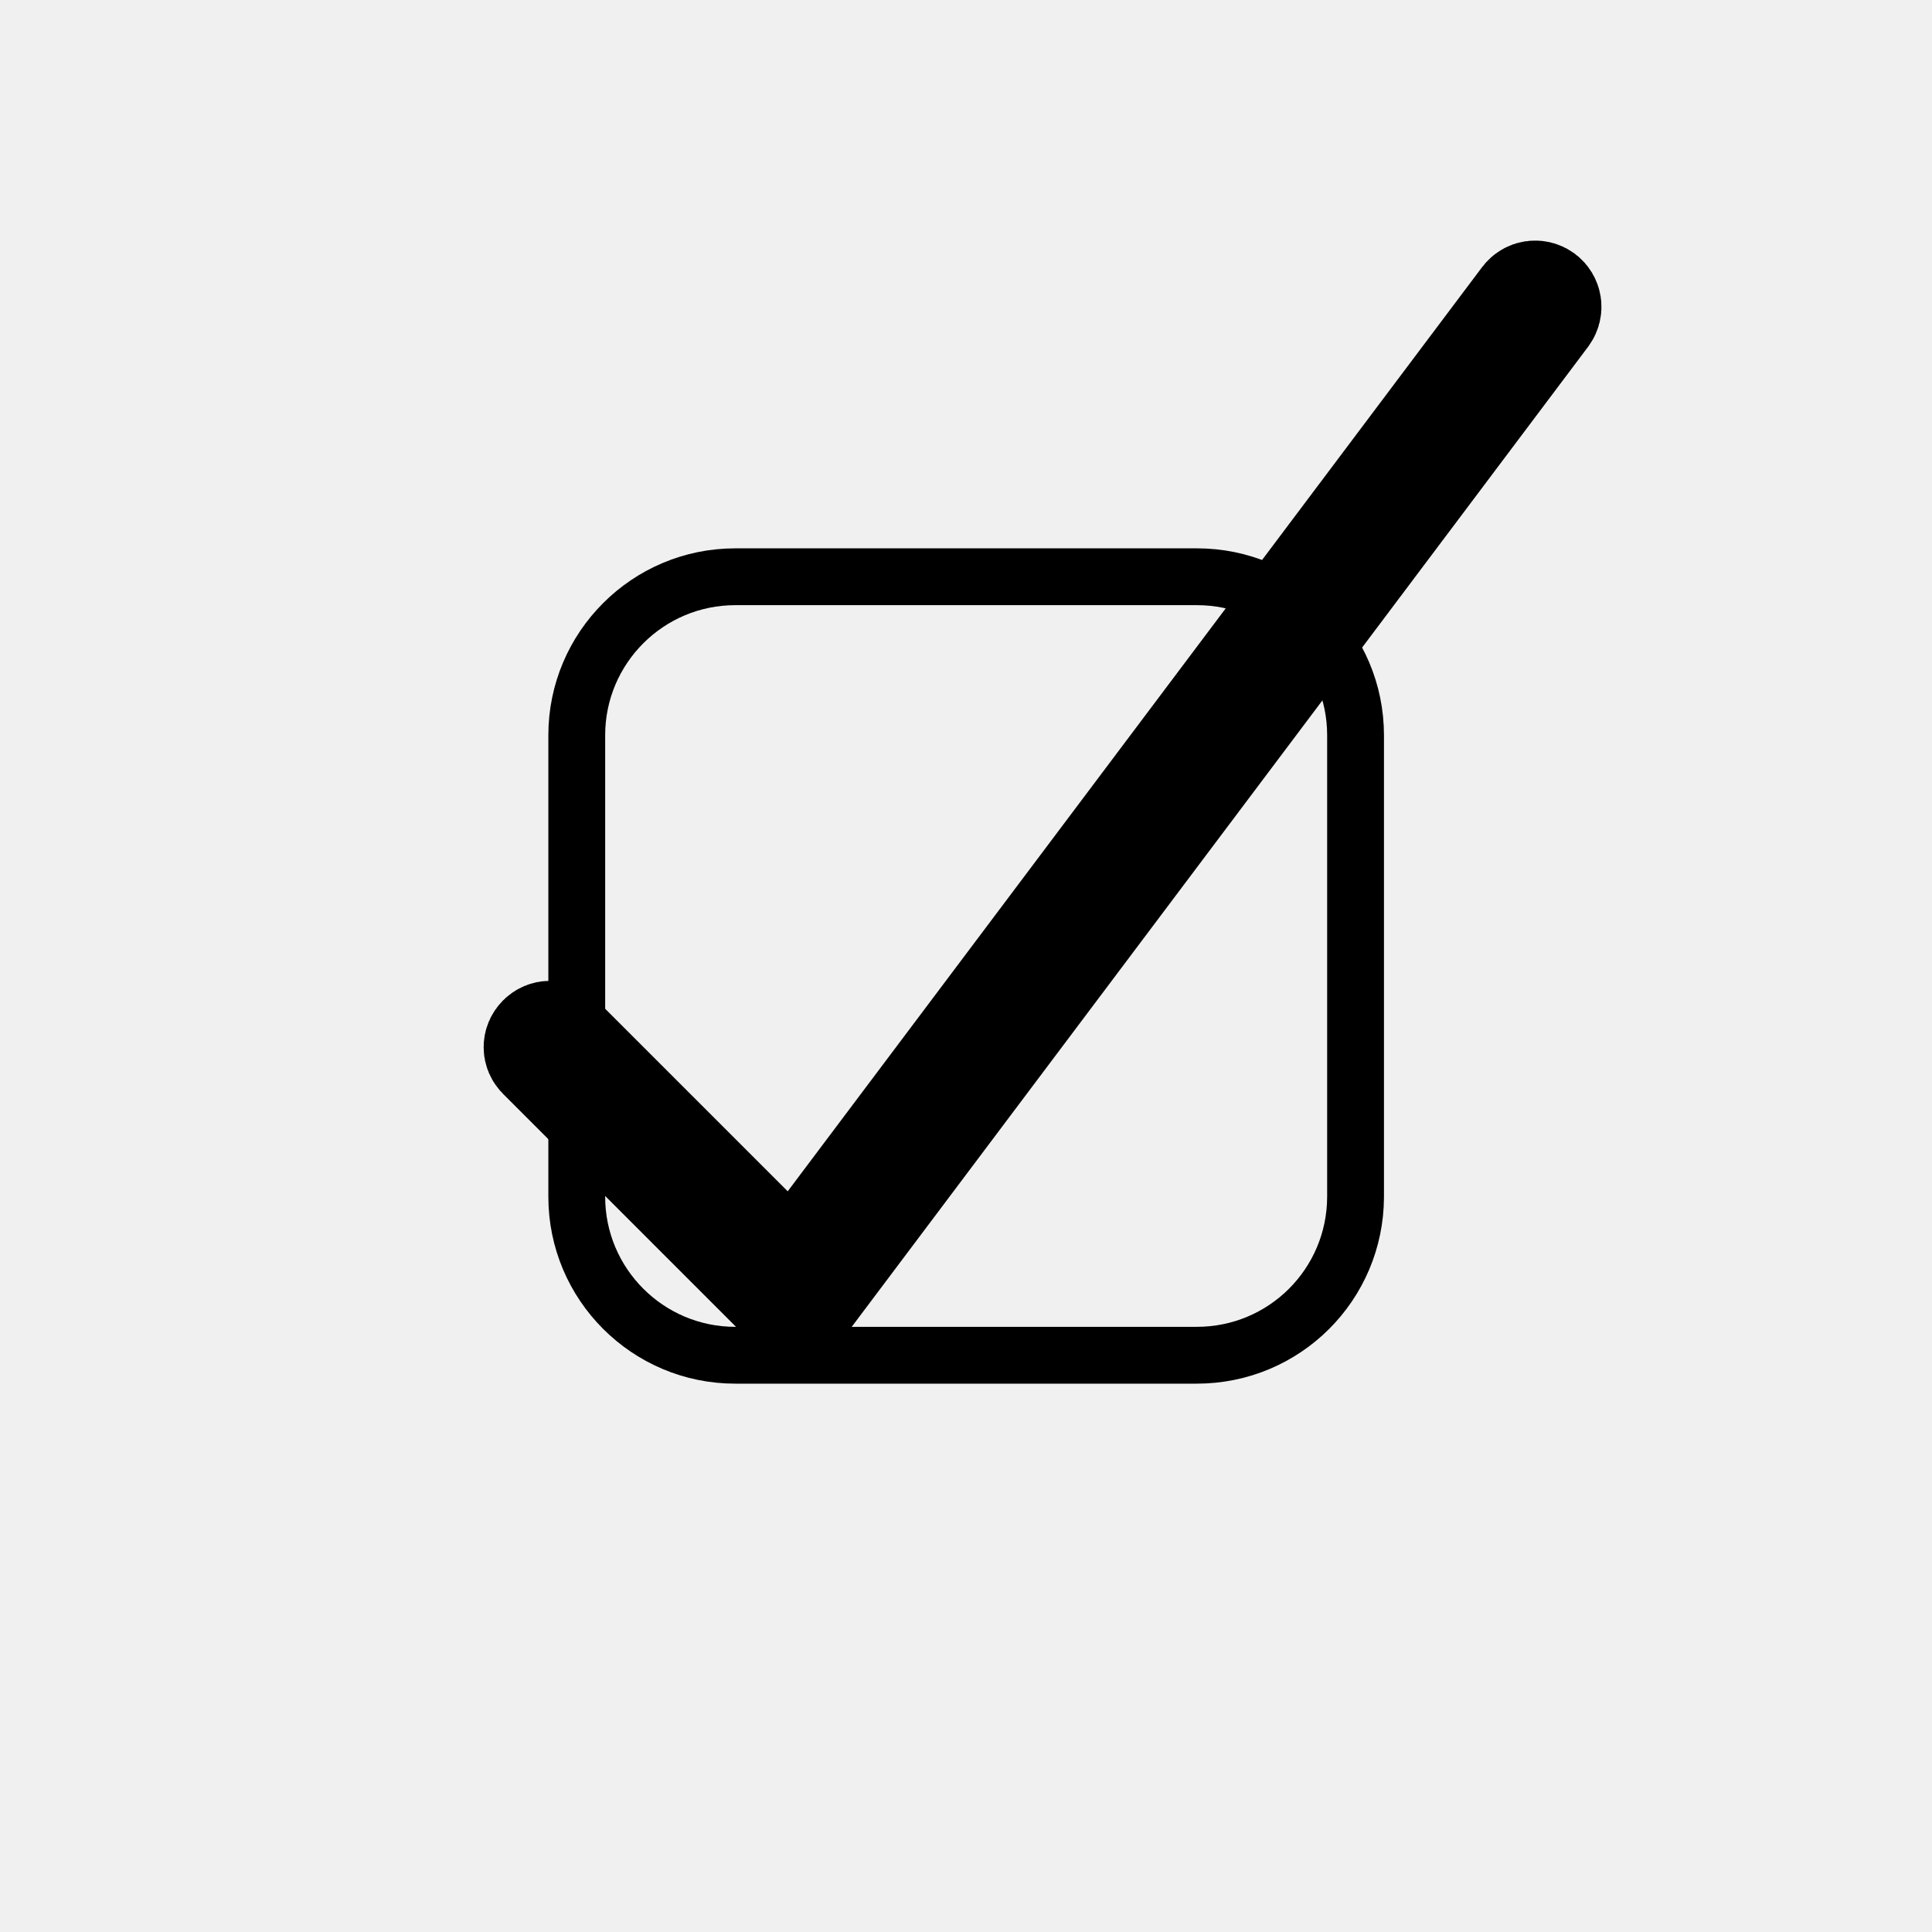
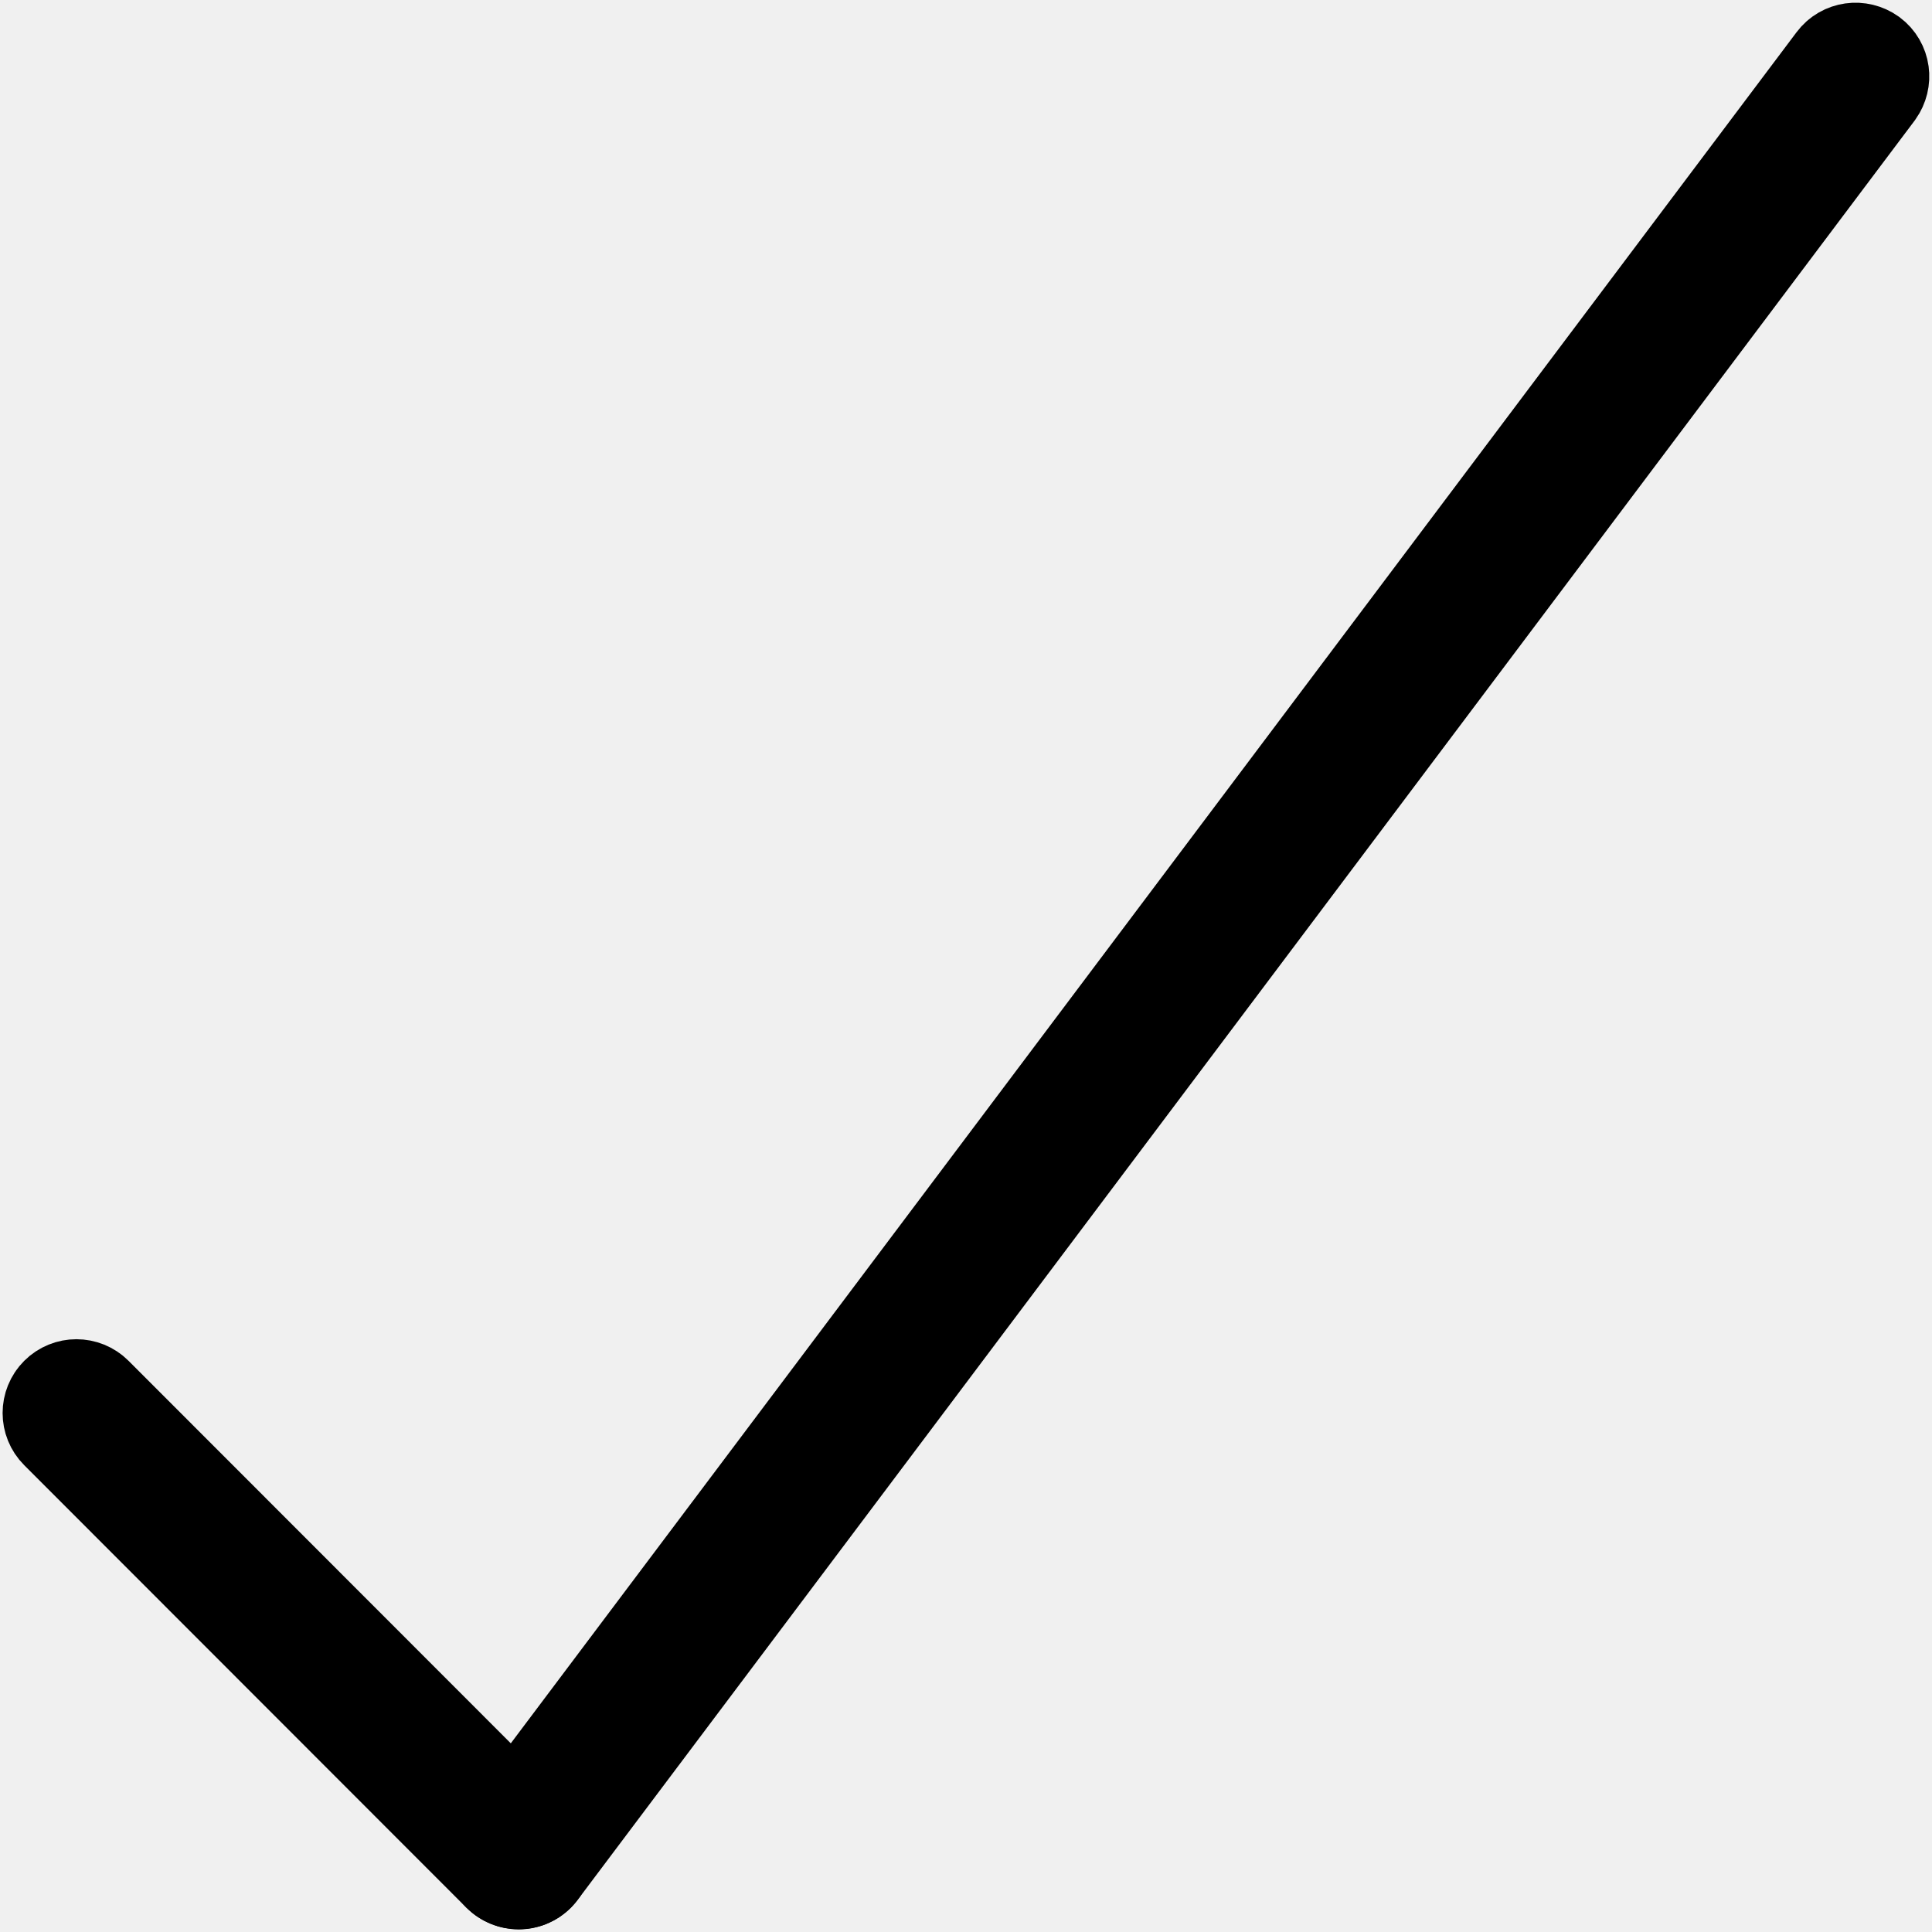
<svg xmlns="http://www.w3.org/2000/svg" version="1.1" id="Слой_1" x="0px" y="0px" viewBox="0 0 612 612" style="enable-background:new 0 0 612 612;" xml:space="preserve">
  <style type="text/css">
	.st0{display:none;}
	.st1{display:inline;}
	.st2{stroke:#000000;stroke-width:36;stroke-miterlimit:10;}
	.st3{display:inline;stroke:#000000;stroke-width:36;stroke-miterlimit:10;}
	.st4{display:inline;fill:none;stroke:#000000;stroke-width:36;stroke-miterlimit:10;}
	.st5{display:none;stroke:#000000;stroke-width:36;stroke-miterlimit:10;}
	.st6{display:inline;fill:#FFFFFF;}
	.st7{display:inline;fill:#ABFF74;}
	.st8{fill:none;stroke:#000000;stroke-width:36;stroke-miterlimit:10;}
- 	.st9{fill:none;stroke:#000000;stroke-width:18;stroke-miterlimit:10;}
+ 	.st9{display:inline;fill:none;stroke:#000000;stroke-width:18;stroke-miterlimit:10;}
</style>
-   <g id="Слой_2_1_" class="st0">
-     <g>
+   <g id="Слой_2_1_">
+     <g class="st0">
      <path class="st1" d="M159.1,610.2L159.1,610.2c-2.2,2.2-5.8,2.2-8.1,0L1.7,460.9c-2.2-2.2-2.2-5.8,0-8.1l0,0    c2.2-2.2,5.8-2.2,8.1,0l149.3,149.3C161.4,604.4,161.4,608,159.1,610.2z" />
      <path class="st1" d="M151.7,610.8L151.7,610.8c-2.5-1.9-3-5.5-1.1-8L601.7,2.3c1.9-2.5,5.5-3,8-1.1l0,0c2.5,1.9,3,5.5,1.1,8    L159.7,609.6C157.8,612.2,154.2,612.7,151.7,610.8z" />
    </g>
-     <g class="st1">
+     <g>
      <path class="st2" d="M168.1,591.6L168.1,591.6c-2.1,2.1-5.5,2.1-7.6,0L20.4,451.4c-2.1-2.1-2.1-5.5,0-7.6l0,0    c2.1-2.1,5.5-2.1,7.6,0L168.1,584C170.2,586.1,170.2,589.5,168.1,591.6z" />
      <path class="st2" d="M161.1,592.1L161.1,592.1c-2.4-1.8-2.8-5.1-1.1-7.5L583.5,21c1.8-2.4,5.1-2.8,7.5-1.1l0,0    c2.4,1.8,2.8,5.1,1.1,7.5L168.6,591C166.8,593.4,163.5,593.8,161.1,592.1z" />
    </g>
-     <g>
+     <g class="st0">
      <path class="st3" d="M305.8,591.6L305.8,591.6c-2.1,2.1-5.5,2.1-7.6,0L158.1,451.4c-2.1-2.1-2.1-5.5,0-7.6l0,0    c2.1-2.1,5.5-2.1,7.6,0L305.8,584C307.9,586.1,307.9,589.5,305.8,591.6z" />
      <path class="st3" d="M298.8,592.1L298.8,592.1c-2.4-1.8-2.8-5.1-1.1-7.5l285.8-378.3c1.8-2.4,5.1-2.8,7.5-1.1l0,0    c2.4,1.8,2.8,5.1,1.1,7.5L306.3,591C304.6,593.4,301.2,593.8,298.8,592.1z" />
    </g>
  </g>
  <g id="Слой_3" class="st0">
    <circle class="st4" cx="306" cy="306" r="186.5" />
    <circle class="st4" cx="306" cy="306" r="223.8" />
    <path class="st3" d="M307.1,431.3H305c-3,0-5.4-2.4-5.4-5.4V186c0-3,2.4-5.4,5.4-5.4h2.1c3,0,5.4,2.4,5.4,5.4v240   C312.4,428.9,310,431.3,307.1,431.3z" />
    <path class="st3" d="M180.7,307.1V305c0-3,2.4-5.4,5.4-5.4H426c3,0,5.4,2.4,5.4,5.4v2.1c0,3-2.4,5.4-5.4,5.4H186   C183.1,312.4,180.7,310,180.7,307.1z" />
  </g>
  <g class="st0">
    <path class="st1" d="M159.1,610.2L159.1,610.2c-2.2,2.2-5.8,2.2-8.1,0L1.7,460.9c-2.2-2.2-2.2-5.8,0-8.1l0,0c2.2-2.2,5.8-2.2,8.1,0   l149.3,149.3C161.4,604.4,161.4,608,159.1,610.2z" />
    <path class="st1" d="M151.7,610.8L151.7,610.8c-2.5-1.9-3-5.5-1.1-8L601.7,2.3c1.9-2.5,5.5-3,8-1.1l0,0c2.5,1.9,3,5.5,1.1,8   L159.7,609.6C157.8,612.2,154.2,612.7,151.7,610.8z" />
  </g>
  <path class="st5" d="M252.6,390.7L252.6,390.7c-3,0-5.4-2.4-5.4-5.4l0.1-198.2c0-3,2.4-5.4,5.4-5.4l0,0c3,0,5.4,2.4,5.4,5.4  L258,385.3C258,388.3,255.6,390.7,252.6,390.7z" />
  <g class="st0">
    <g class="st1">
      <path class="st2" d="M542.7,541c-1.1,8.5-12.7,7.1-10.7-4.3l-0.1-330.3c-0.1-1.8,0.1-4.4,1.6-5.6c3.1-3.3,9.2-1,9.2,3.6    C542.7,204.4,542.7,541,542.7,541z" />
      <path class="st2" d="M540.6,206.3c-0.3,5.8-5.8,4.6-8.6,0.1L458.5,74.6c-1.3-1.1-2.3-2.8-2.3-4.5c-0.2-4.6,5.9-7.3,9.2-3.8    l75.7,134.1C542.2,201.5,540.6,204.9,540.6,206.3z" />
      <path class="st2" d="M460.9,70.1c0,3-2.4,5.4-5.4,5.4L80,75.3c-2.1-0.2-7.7,0.7-9.2-1.6c-3.3-3.1-0.9-9.3,3.8-9.2l380.9,0.2    C458.4,64.7,460.9,67.1,460.9,70.1z" />
      <path class="st2" d="M80.1,536.3c2,11.6-9.7,13-10.8,4.5c0,0-0.1-470.6-0.1-470.7c0.1-6.7,10.9-6.7,10.7,0.2    C80,76.2,80,530.4,80.1,536.3z" />
      <path class="st2" d="M518.4,541.9L83,541.5c-4.6,0-8.2-3.7-8.2-8.3L74.7,88.7c0-4.6,3.7-8.3,8.3-8.3c6.2,2.3,369-4.3,373.4,2.5    l67.8,126.2c1.5,1.5,2.4,3.6,2.4,5.8l0.1,318.6C526.7,538.2,523,541.9,518.4,541.9z" />
      <path class="st2" d="M542.7,542.1c0,3-2.4,5.4-5.4,5.4l-462.2-0.4c-6.9,0.1-7.1-10.9,0-10.7c5.8,0,451,0.4,456.9,0.4    c3.6-0.2,10.6-0.5,10.7,4.9C542.7,541.8,542.7,541.9,542.7,542.1z" />
    </g>
    <path class="st6" d="M422.7,253.7h-244c-14.1,0-25.4-11.4-25.4-25.4V116c0-14.1,11.4-25.4,25.4-25.4h244   c14.1,0,25.4,11.4,25.4,25.4v112.2C448.1,242.3,436.7,253.7,422.7,253.7z" />
    <path class="st6" d="M474.5,525.9H126.8c-14.1,0-25.4-11.4-25.4-25.4V331.1c0-14.1,11.4-25.4,25.4-25.4h347.8   c14.1,0,25.4,11.4,25.4,25.4v169.3C500,514.5,488.6,525.9,474.5,525.9z" />
    <path class="st1" d="M396.8,221.7L396.8,221.7c-14.1,0-25.4-11.4-25.4-25.4V143c0-14.1,11.4-25.4,25.4-25.4l0,0   c14.1,0,25.4,11.4,25.4,25.4v53.3C422.3,210.3,410.9,221.7,396.8,221.7z" />
    <path class="st1" d="M127.9,353.1L127.9,353.1c0-5.8,4.7-10.5,10.5-10.5h335.2c5.8,0,10.5,4.7,10.5,10.5l0,0   c0,5.8-4.7,10.5-10.5,10.5H138.4C132.6,363.6,127.9,358.9,127.9,353.1z" />
    <path class="st1" d="M127.9,405.3L127.9,405.3c0-5.8,4.7-10.5,10.5-10.5h335.2c5.8,0,10.5,4.7,10.5,10.5l0,0   c0,5.8-4.7,10.5-10.5,10.5H138.4C132.6,415.8,127.9,411.1,127.9,405.3z" />
  </g>
  <g class="st0">
    <g class="st1">
      <path class="st2" d="M124.6,376.3L124.6,376.3c-2.1-2.1-2.1-5.5,0-7.6l251.2-251.1c2.1-2.1,5.5-2.1,7.6,0l0,0    c2.1,2.1,2.1,5.5,0,7.6L132.2,376.3C130.1,378.4,126.7,378.4,124.6,376.3z" />
      <path class="st2" d="M58.6,551.1L58.6,551.1c-2.9-0.6-4.8-3.5-4.2-6.4l64.3-168.9c0.6-2.9,3.5-4.8,6.4-4.2l0,0    c2.9,0.6,4.8,3.5,4.2,6.4L64.9,547C64.3,549.9,61.5,551.8,58.6,551.1z" />
      <path class="st2" d="M236.8,488.6L236.8,488.6c2.1,2.1,5.5,2.1,7.6,0l251.1-251.2c2.1-2.1,2.1-5.5,0-7.6l0,0    c-2.1-2.1-5.5-2.1-7.6,0L236.8,481C234.7,483.1,234.7,486.5,236.8,488.6z" />
      <path class="st2" d="M59,551.5L59,551.5c0.6,2.9,3.5,4.8,6.4,4.2l172-61.2c2.9-0.6,4.8-3.5,4.2-6.4l0,0c-0.6-2.9-3.5-4.8-6.4-4.2    l-172,61.2C60.2,545.8,58.3,548.6,59,551.5z" />
      <path class="st2" d="M85.4,485.7L85.4,485.7c-0.7,0.6-0.9,1.6-0.3,2.3l39.5,40c0.5,0.7,1.6,0.9,2.3,0.3l0,0    c0.7-0.6,0.9-1.6,0.3-2.3l-39.5-40C87.2,485.3,86.1,485.1,85.4,485.7z" />
      <path class="st2" d="M152.7,372.9L152.7,372.9c0.9-0.9,206.2-204.3,244.6-240.9l84.3,84.2C445,254.6,241.1,459.5,240.2,460.4l0,0    c-0.9,0.9-2.4,0.9-3.3,0l-84.3-84.2C151.8,375.3,151.8,373.8,152.7,372.9z" />
      <path class="st2" d="M414.1,78L414.1,78c-1.3,1.2-1.3,3.2,0,4.5l117.3,115.9c1.3,1.2,3.3,1.2,4.5,0l0,0c1.3-1.2,23-25,21.7-26.2    L440.4,56.3C439.1,55,415.4,76.7,414.1,78z" />
    </g>
    <path class="st6" d="M163.6,352.7L163.6,352.7c2.1,2.1,5.5,2.1,7.6,0l213-211.9c2.1-2.1,2.1-5.5,0-7.6l0,0c-2.1-2.1-5.5-2.1-7.6,0   l-213,211.9C161.5,347.2,161.5,350.6,163.6,352.7z" />
    <path class="st6" d="M259.5,448.5L259.5,448.5c2.1,2.1,5.5,2.1,7.6,0l213-211.9c2.1-2.1,2.1-5.5,0-7.6l0,0c-2.1-2.1-5.5-2.1-7.6,0   l-213,211.9C257.4,443,257.4,446.4,259.5,448.5z" />
    <path class="st6" d="M212.2,401L212.2,401c2.1,2.1,5.5,2.1,7.6,0l213-211.9c2.1-2.1,2.1-5.5,0-7.6l0,0c-2.1-2.1-5.5-2.1-7.6,0   l-213,211.9C210.1,395.5,210.1,398.9,212.2,401z" />
  </g>
-   <g id="Слой_2" class="st0">
-     <g>
-       <path class="st1" d="M174.9,610.2L174.9,610.2c-2.2,2.2-5.8,2.2-8.1,0L17.5,460.9c-2.2-2.2-2.2-5.8,0-8.1l0,0    c2.2-2.2,5.8-2.2,8.1,0l149.3,149.3C177.2,604.4,177.2,608,174.9,610.2z" />
-       <path class="st1" d="M167.5,610.8L167.5,610.8c-2.5-1.9-3-5.5-1.1-8L617.5,2.3c1.9-2.5,5.5-3,8-1.1l0,0c2.5,1.9,3,5.5,1.1,8    L175.5,609.6C173.6,612.2,170,612.7,167.5,610.8z" />
+   <g id="Слой_2_2_" class="st0">
+     <g class="st1">
+       <path d="M174.9,610.2L174.9,610.2c-2.2,2.2-5.8,2.2-8.1,0L17.5,460.9c-2.2-2.2-2.2-5.8,0-8.1l0,0c2.2-2.2,5.8-2.2,8.1,0    l149.3,149.3C177.2,604.4,177.2,608,174.9,610.2z" />
+       <path d="M167.5,610.8L167.5,610.8c-2.5-1.9-3-5.5-1.1-8L617.5,2.3c1.9-2.5,5.5-3,8-1.1l0,0c2.5,1.9,3,5.5,1.1,8L175.5,609.6    C173.6,612.2,170,612.7,167.5,610.8z" />
    </g>
-     <g>
-       <path class="st3" d="M-4.7,276L-4.7,276c0-3,2.4-5.3,5.3-5.4l705-2.4c3,0,5.3,2.4,5.4,5.3l0,0c0,3-2.4,5.3-5.3,5.4l-705,2.4    C-2.3,281.3-4.6,278.9-4.7,276z" />
+     <g class="st1">
+       <path class="st2" d="M-4.7,276L-4.7,276c0-3,2.4-5.3,5.3-5.4l705-2.4c3,0,5.3,2.4,5.4,5.3l0,0c0,3-2.4,5.3-5.3,5.4l-705,2.4    C-2.3,281.3-4.6,278.9-4.7,276z" />
    </g>
    <rect x="151.3" y="16.9" class="st7" width="309.4" height="578.3" />
    <g class="st1">
-       <path class="st8" d="M239.3,472.9c0,0,0-213.1,0-213.1c-0.4-61.4,69.3-94.8,110.7-49.9c11.7,12.8,19,30.4,19,49.9    c0,0,0,213.1,0,213.1v-3.5c0,24.4-9.5,46.4-25,62.4c-53.3,55.5-145.8,15.4-145.5-62.4c0,0,0-266.4,0-266.4v265.2    c0,0,0-324.5,0-324.5C198.2,48.2,315.7,0.6,382,67.7c19.5,19.4,31.5,46.3,31.5,76c0,0,0,324.5,0,324.5" />
+       <path class="st8" d="M239.3,472.9V259.8c-0.4-61.4,69.3-94.8,110.7-49.9c11.7,12.8,19,30.4,19,49.9v213.1v-3.5    c0,24.4-9.5,46.4-25,62.4c-53.3,55.5-145.8,15.4-145.5-62.4V203v265.2V143.7C198.2,48.2,315.7,0.6,382,67.7    c19.5,19.4,31.5,46.3,31.5,76v324.5" />
    </g>
  </g>
-   <g id="Слой_3_1_">
-     <g id="Слой_2_2_">
+   <g id="Слой_3_1_" class="st0">
+     <g id="Слой_2_3_" class="st1">
      <g class="st0">
        <path class="st1" d="M248.9,421.7L248.9,421.7c-1.2,1.2-3.2,1.2-4.5,0L161.8,339c-1.2-1.2-1.2-3.2,0-4.5l0,0     c1.2-1.2,3.2-1.2,4.5,0l82.7,82.7C250.2,418.5,250.2,420.5,248.9,421.7z" />
        <path class="st1" d="M244.8,422L244.8,422c-1.4-1.1-1.7-3-0.6-4.4L494,85.1c1.1-1.4,3-1.7,4.4-0.6l0,0c1.4,1.1,1.7,3,0.6,4.4     L249.2,421.4C248.2,422.8,246.2,423.1,244.8,422z" />
      </g>
      <g>
        <path class="st2" d="M253.9,411.4L253.9,411.4c-1.2,1.2-3,1.2-4.2,0l-77.6-77.6c-1.2-1.2-1.2-3,0-4.2l0,0c1.2-1.2,3-1.2,4.2,0     l77.6,77.6C255.1,408.3,255.1,410.2,253.9,411.4z" />
        <path class="st2" d="M250,411.7L250,411.7c-1.3-1-1.6-2.8-0.6-4.2L483.9,95.4c1-1.3,2.8-1.6,4.2-0.6l0,0c1.3,1,1.6,2.8,0.6,4.2     L254.2,411.1C253.2,412.4,251.4,412.6,250,411.7z" />
      </g>
      <g class="st0">
        <path class="st3" d="M330.2,411.4L330.2,411.4c-1.2,1.2-3,1.2-4.2,0l-77.6-77.6c-1.2-1.2-1.2-3,0-4.2l0,0c1.2-1.2,3-1.2,4.2,0     l77.6,77.6C331.3,408.3,331.3,410.2,330.2,411.4z" />
        <path class="st3" d="M326.3,411.7L326.3,411.7c-1.3-1-1.6-2.8-0.6-4.2L483.9,198c1-1.3,2.8-1.6,4.2-0.6l0,0     c1.3,1,1.6,2.8,0.6,4.2L330.4,411.1C329.5,412.4,327.6,412.6,326.3,411.7z" />
      </g>
    </g>
    <path class="st9" d="M379.1,429.3H232.9c-27.7,0-50.2-22.5-50.2-50.2V232.9c0-27.7,22.5-50.2,50.2-50.2h146.3   c27.7,0,50.2,22.5,50.2,50.2v146.3C429.3,406.9,406.9,429.3,379.1,429.3z" />
  </g>
</svg>
